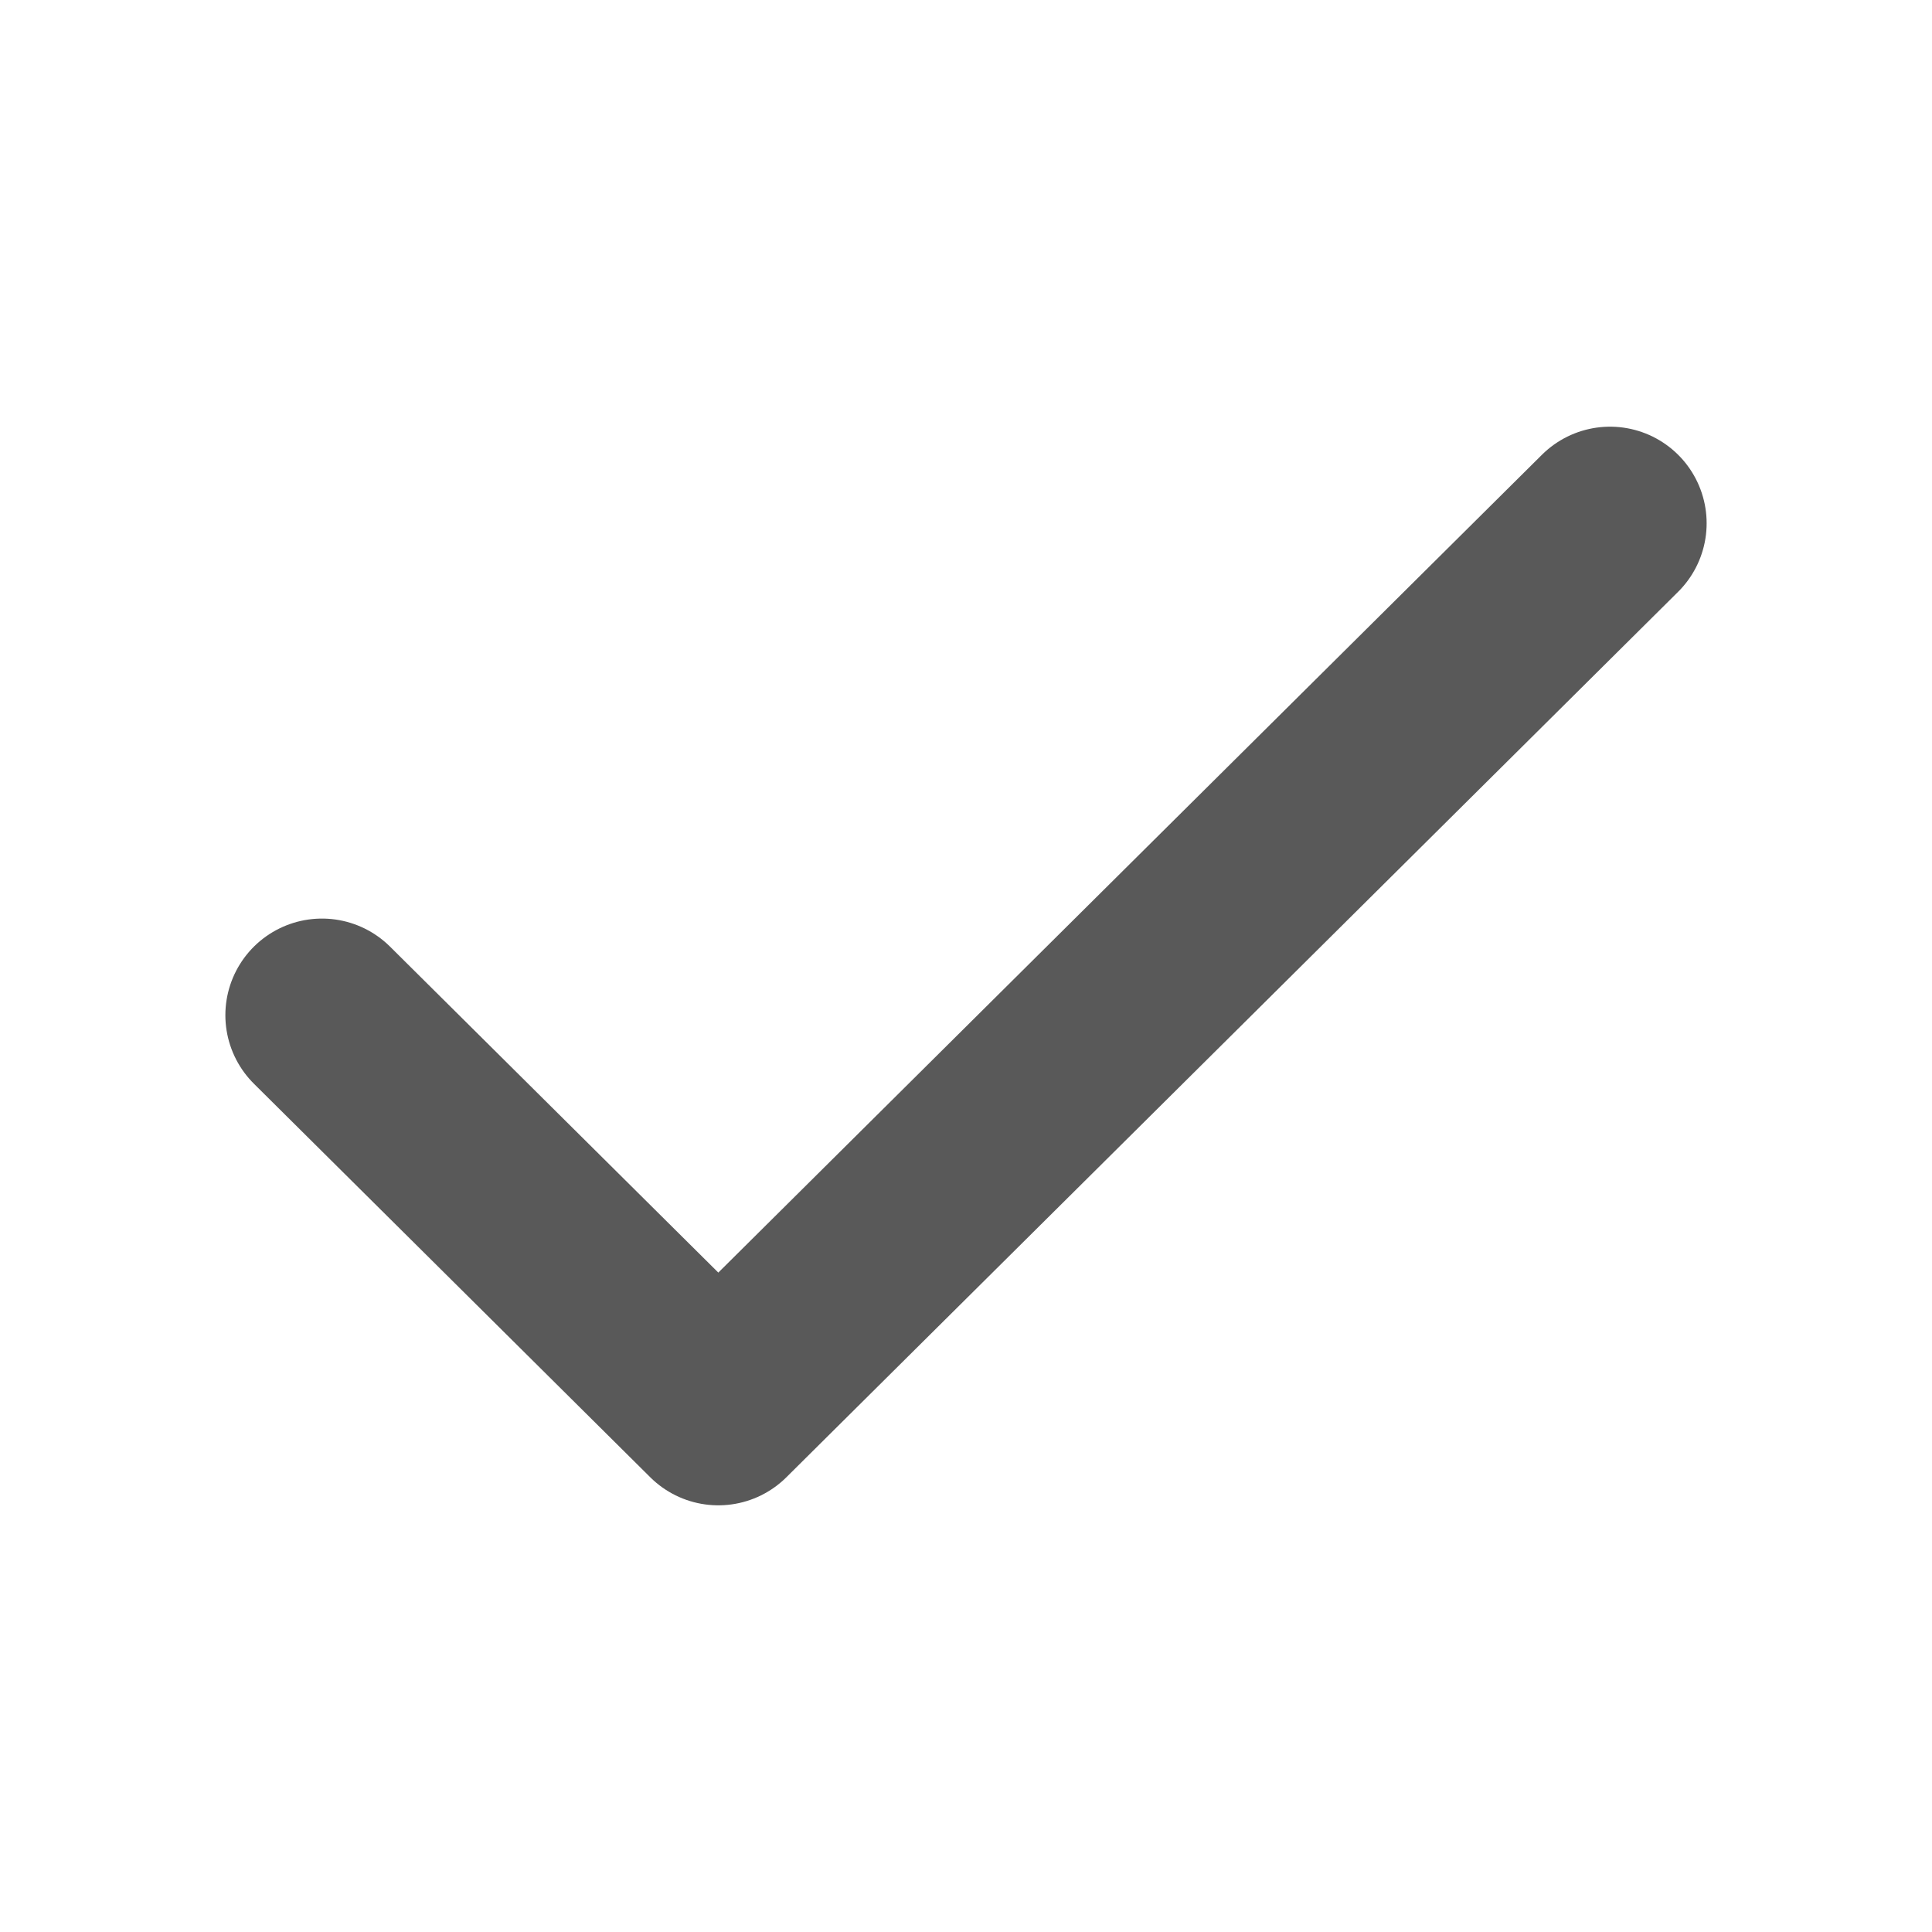
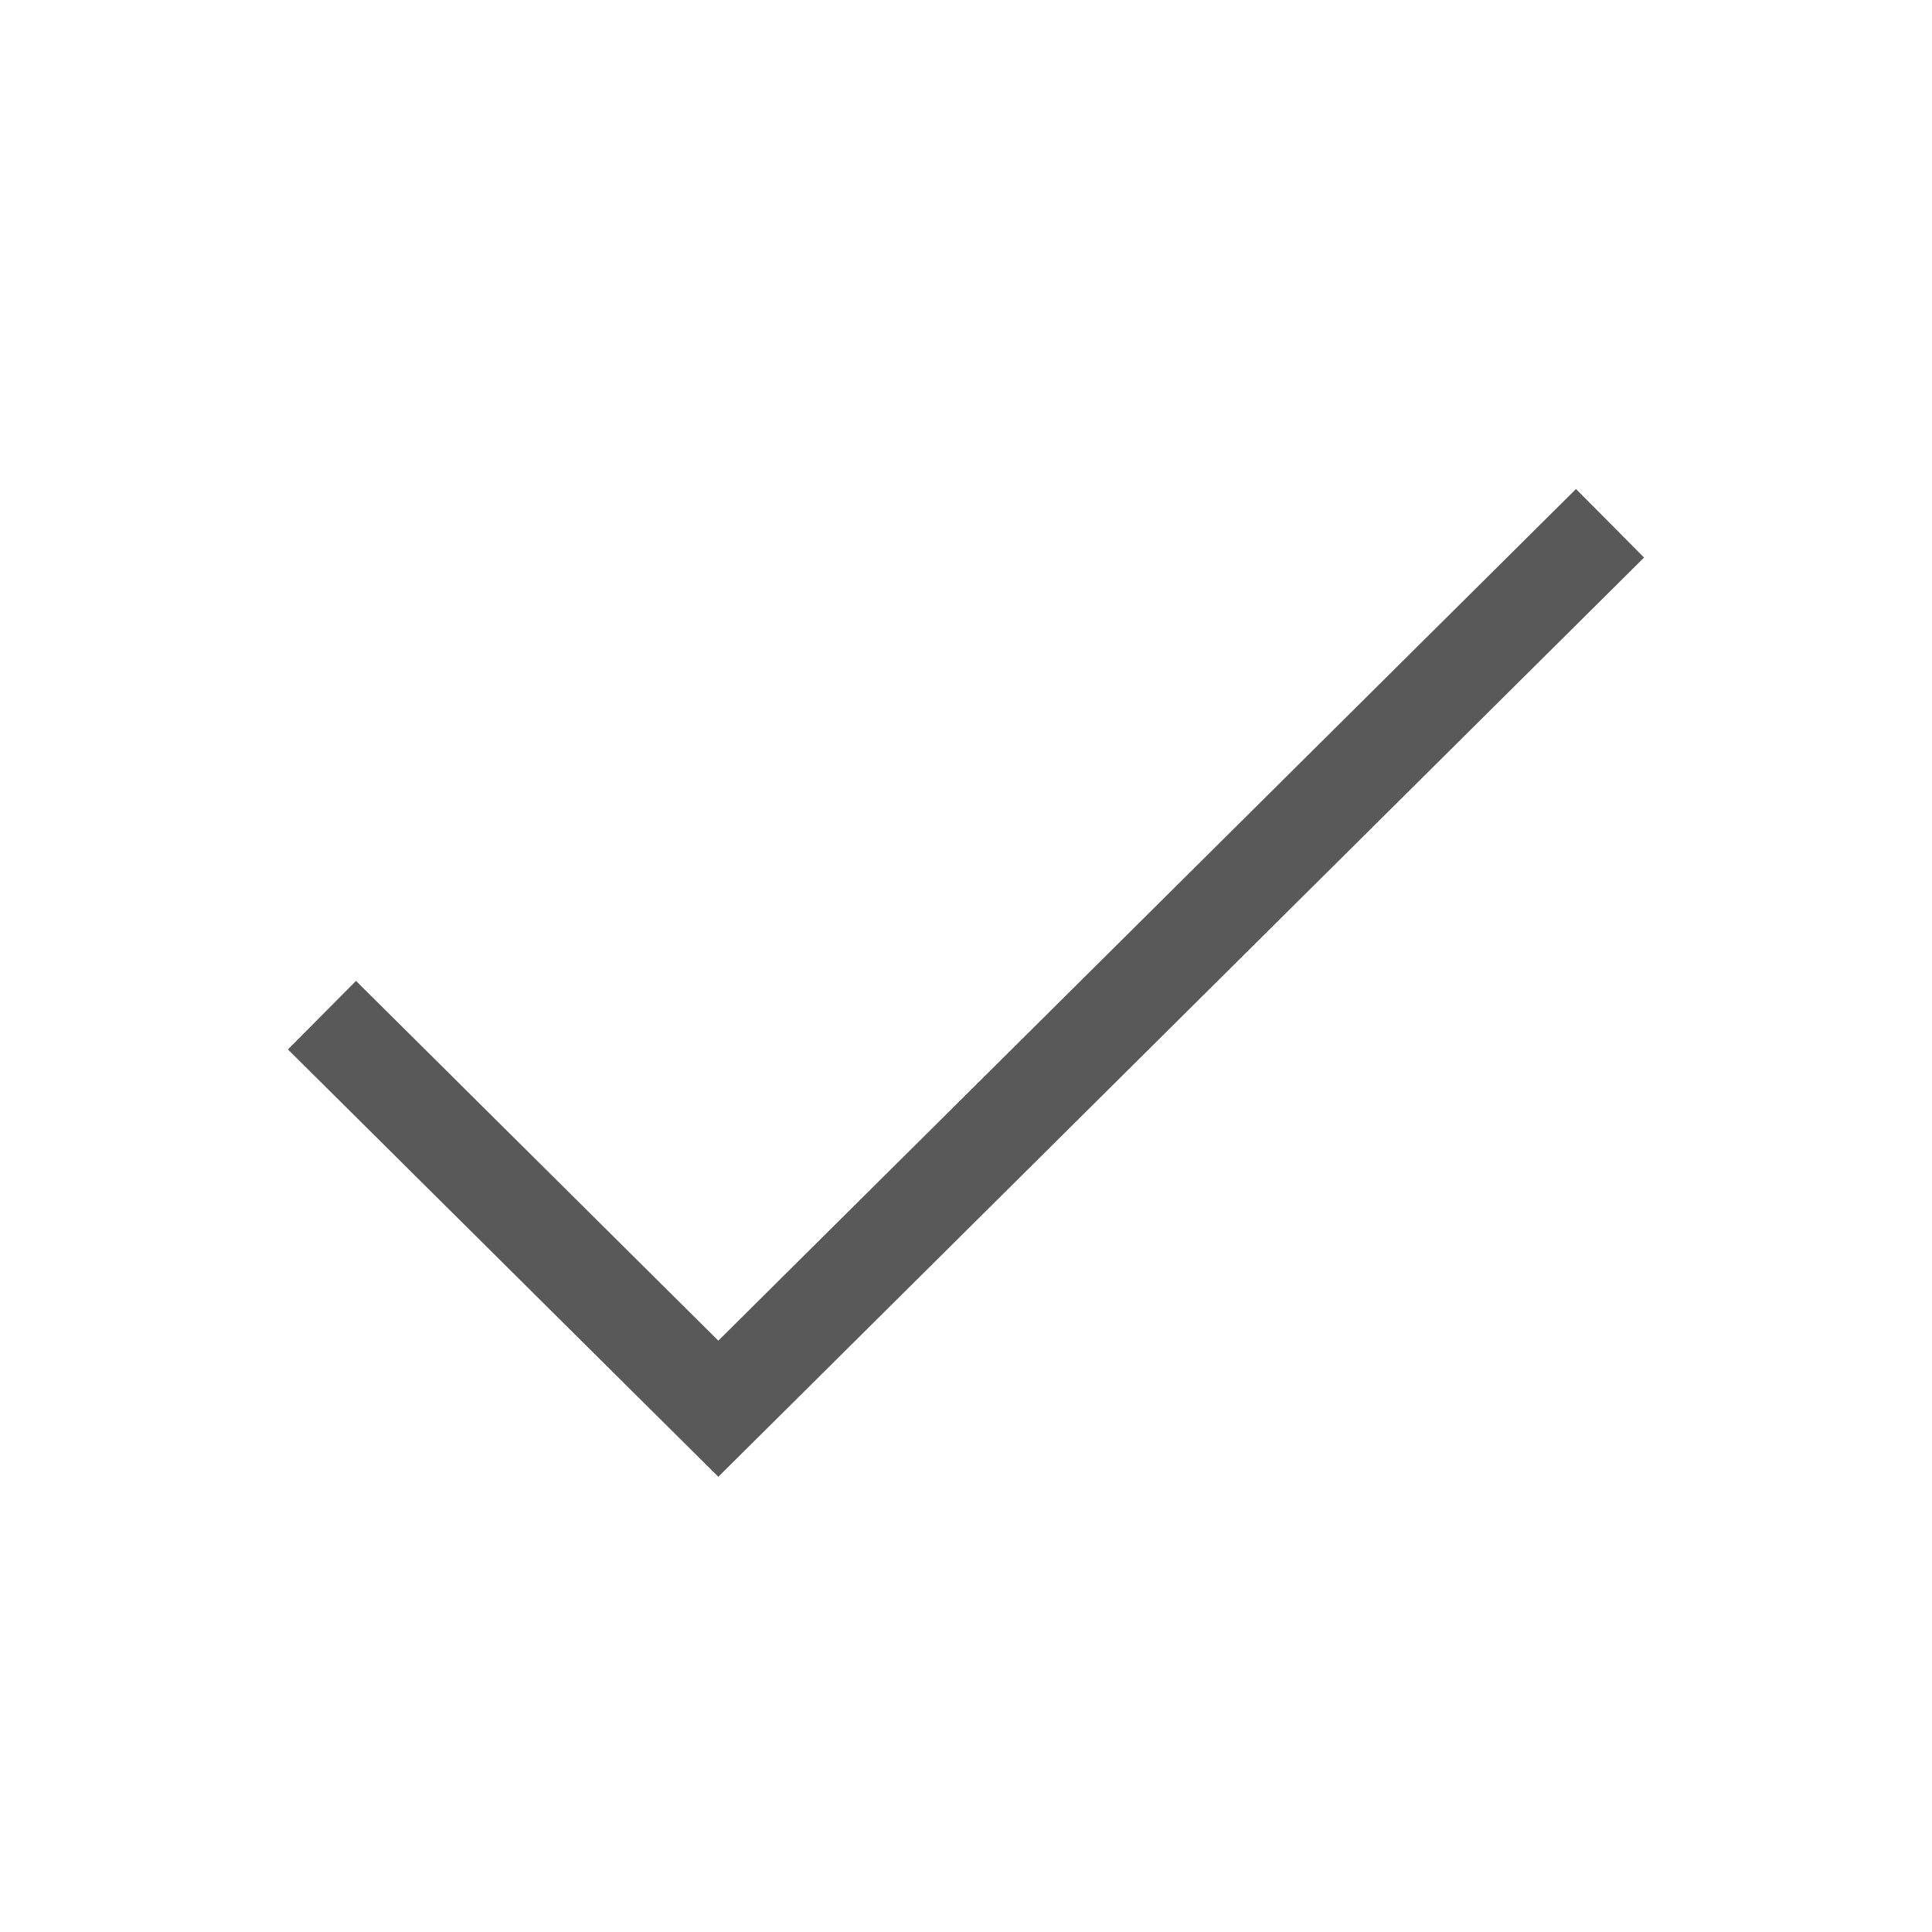
<svg xmlns="http://www.w3.org/2000/svg" width="20" height="20" viewBox="0 0 20 20" fill="none">
-   <path d="M3.333 10.509L7.436 14.583L16.667 5.417" stroke="#595959" stroke-width="2" stroke-linecap="round" stroke-linejoin="round" />
+   <path d="M3.333 10.509L7.436 14.583L16.667 5.417" stroke="#595959" strokeWidth="2" strokeLinecap="round" strokeLinejoin="round" />
</svg>
